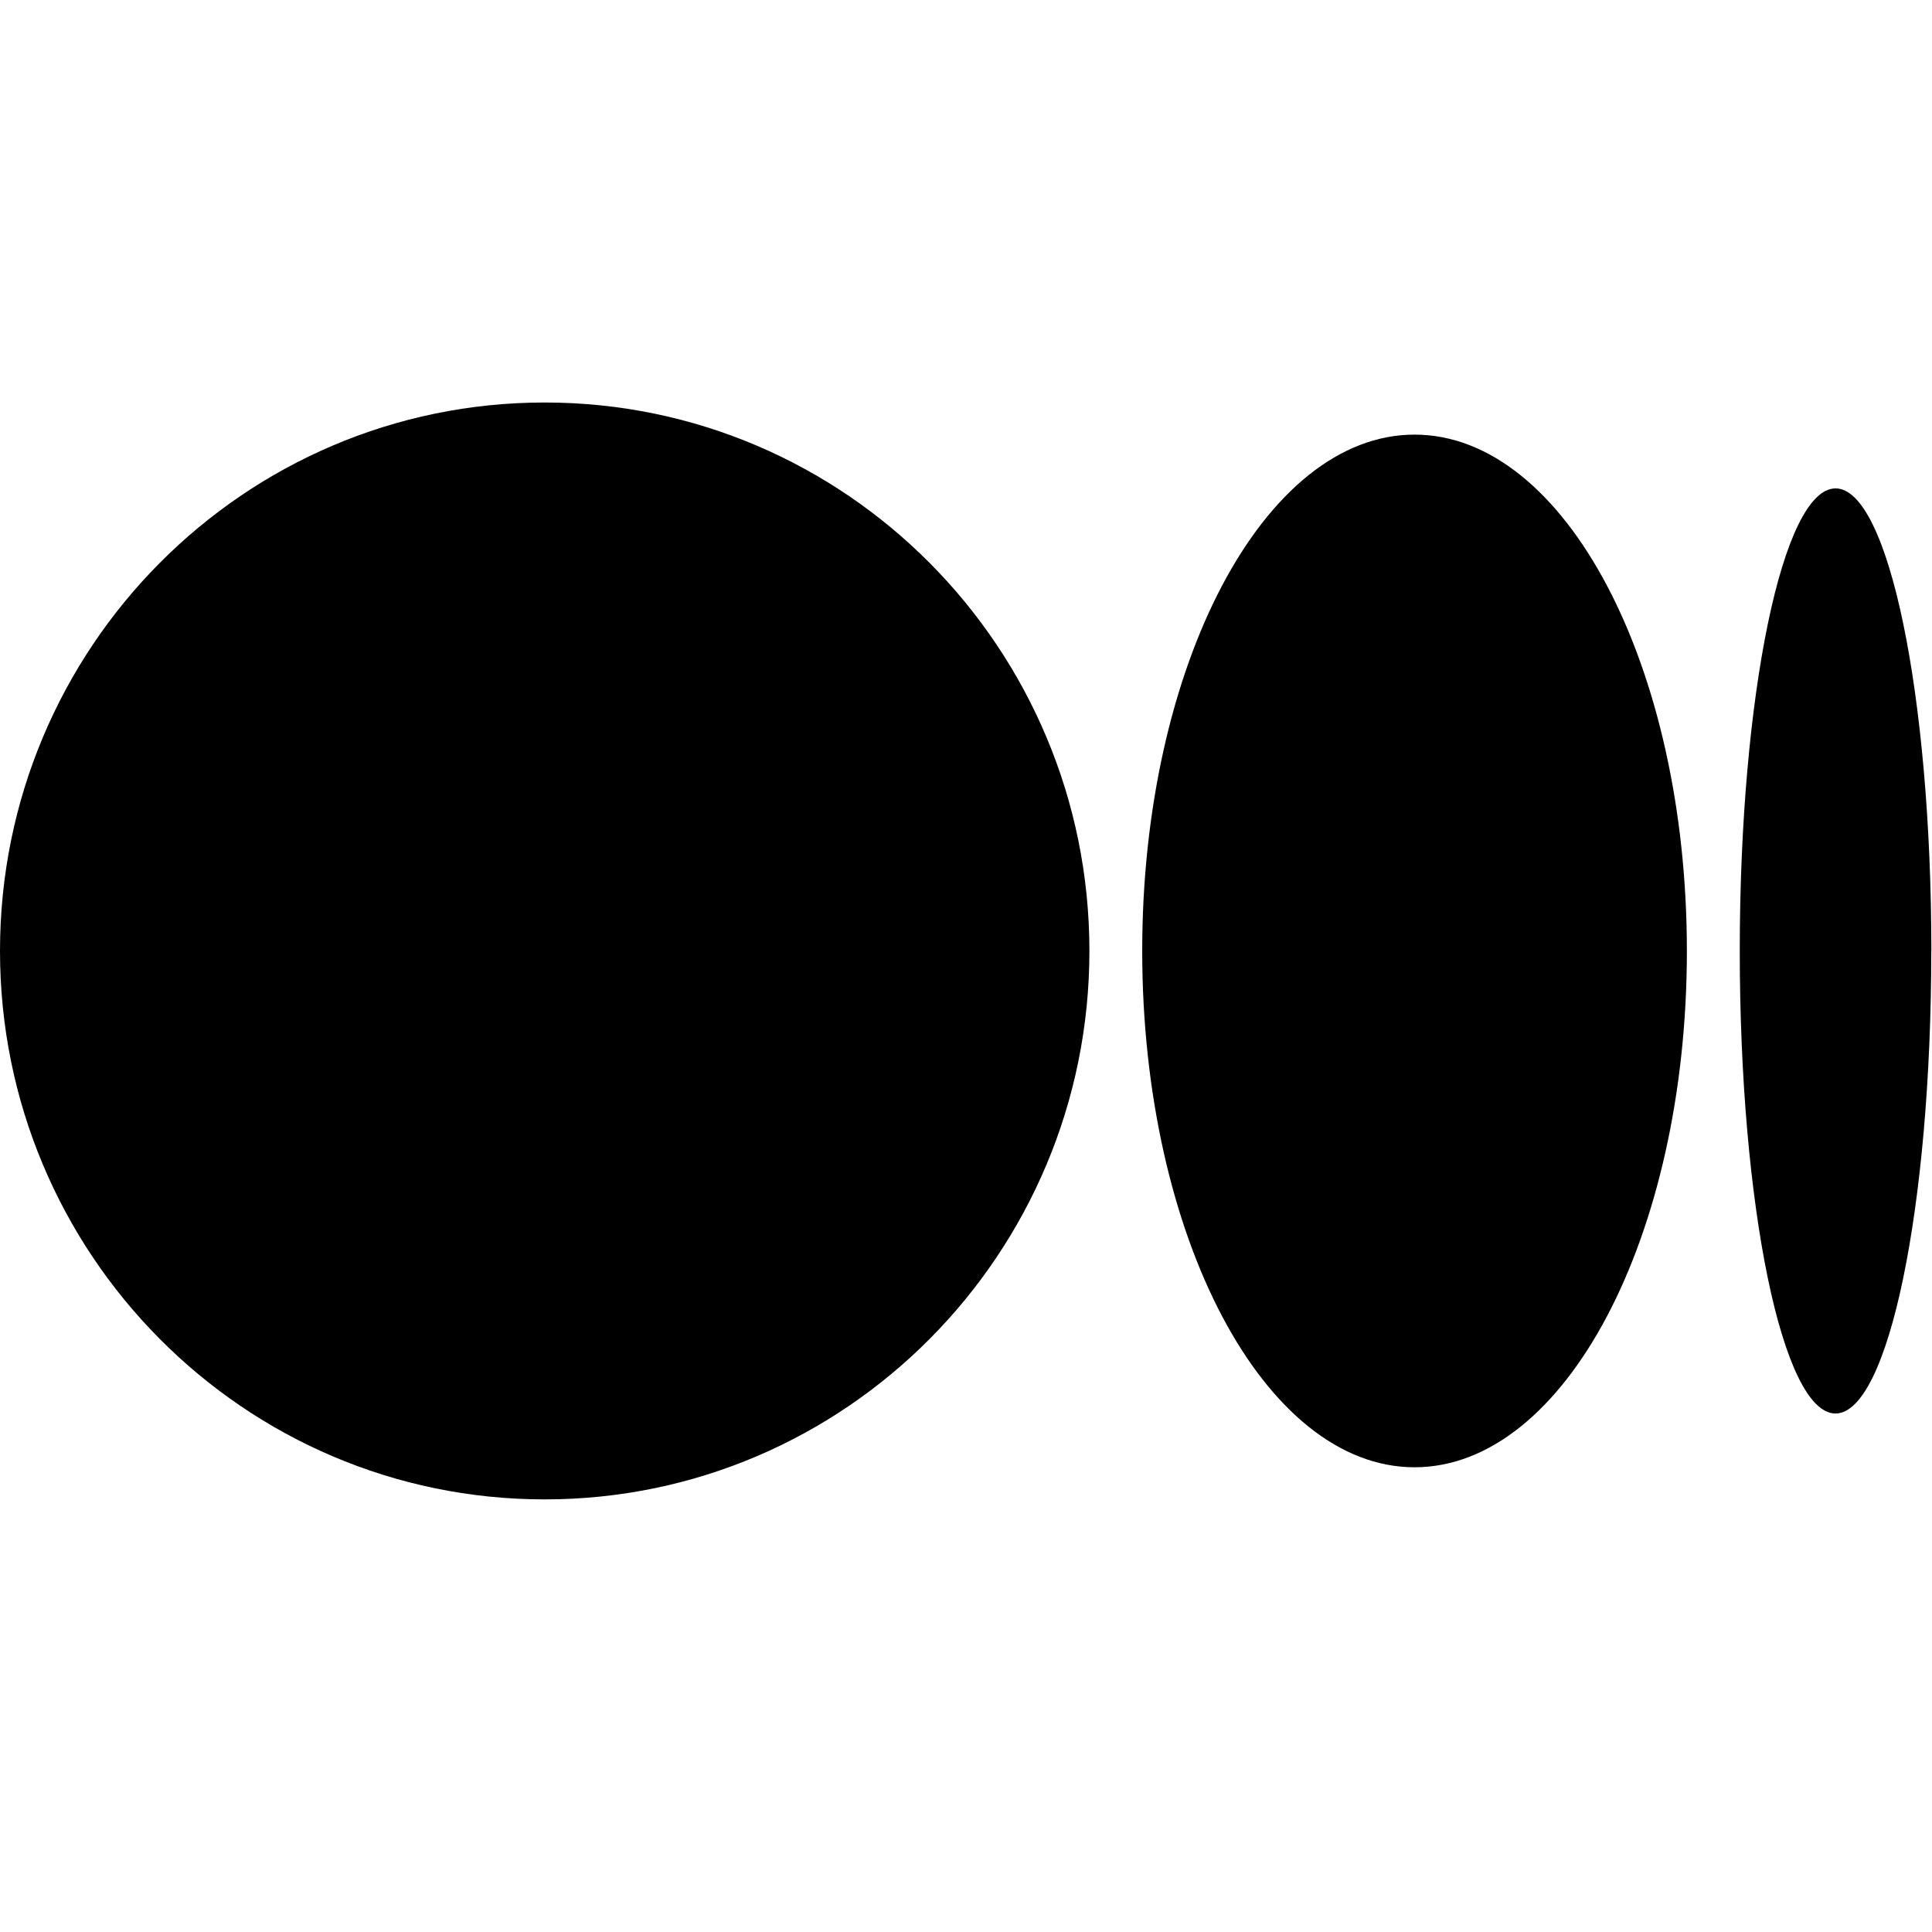
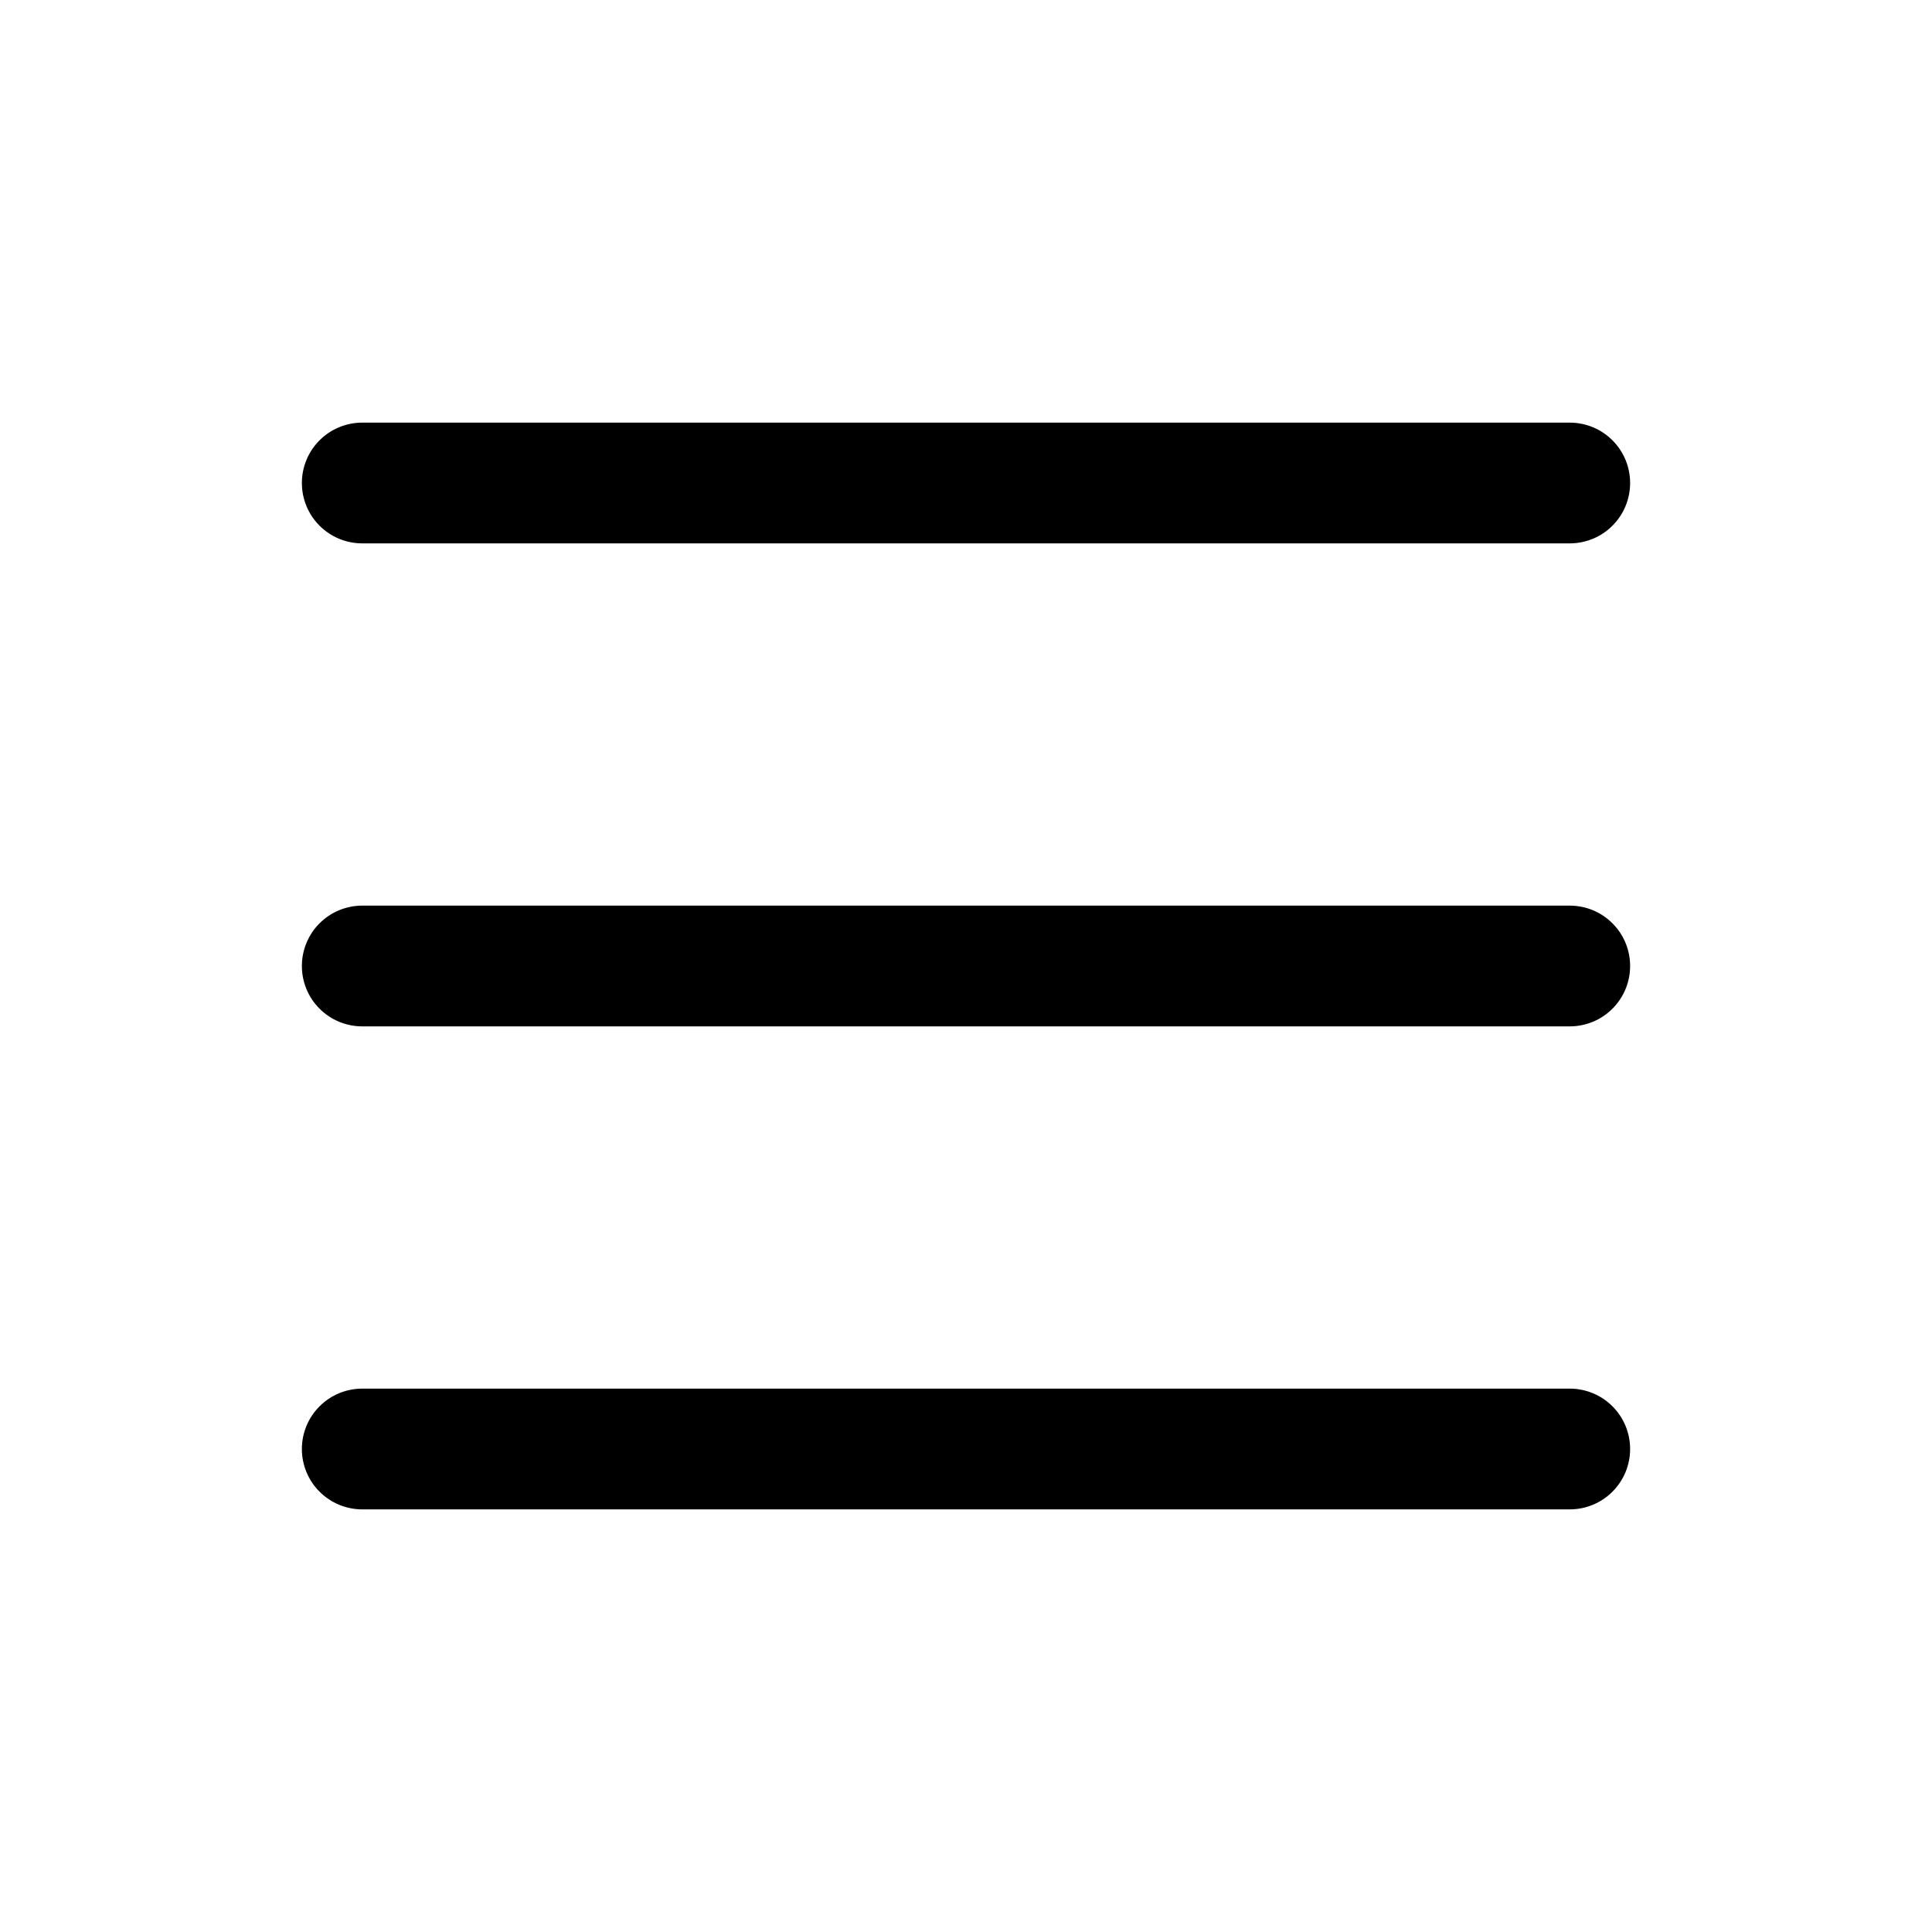
- <svg viewBox="0 0 24 24">
-   <path fill="currentColor" d="M13.533 11.813c0 3.762-3.03 6.813-6.767 6.813C3.03 18.626 0 15.575 0 11.813 0 8.05 3.03 5 6.766 5c3.737 0 6.767 3.05 6.767 6.813M20.955 11.813c0 3.541-1.514 6.414-3.383 6.414-1.868 0-3.383-2.873-3.383-6.414 0-3.542 1.514-6.414 3.383-6.414 1.868 0 3.383 2.871 3.383 6.414M23.991 11.813c0 3.172-.532 5.746-1.19 5.746-.657 0-1.189-2.573-1.189-5.746 0-3.173.533-5.746 1.19-5.746.657 0 1.19 2.573 1.19 5.746">
-   </path>
+ <svg xmlns="http://www.w3.org/2000/svg" width="32" height="32" viewBox="0 0 32 32" fill="none">
+   <path fill-rule="evenodd" clip-rule="evenodd" d="M5 24C5 23.735 5.105 23.48 5.293 23.293C5.48 23.105 5.735 23 6 23H26C26.265 23 26.52 23.105 26.707 23.293C26.895 23.48 27 23.735 27 24C27 24.265 26.895 24.52 26.707 24.707C26.52 24.895 26.265 25 26 25H6C5.735 25 5.48 24.895 5.293 24.707C5.105 24.52 5 24.265 5 24ZM5 16C5 15.735 5.105 15.48 5.293 15.293C5.48 15.105 5.735 15 6 15H26C26.265 15 26.52 15.105 26.707 15.293C26.895 15.48 27 15.735 27 16C27 16.265 26.895 16.52 26.707 16.707C26.52 16.895 26.265 17 26 17H6C5.735 17 5.48 16.895 5.293 16.707C5.105 16.52 5 16.265 5 16ZM5 8C5 7.735 5.105 7.48 5.293 7.293C5.48 7.105 5.735 7 6 7H26C26.265 7 26.52 7.105 26.707 7.293C26.895 7.48 27 7.735 27 8C27 8.265 26.895 8.52 26.707 8.707C26.52 8.895 26.265 9 26 9H6C5.735 9 5.48 8.895 5.293 8.707C5.105 8.52 5 8.265 5 8Z" fill="black" />
</svg>
